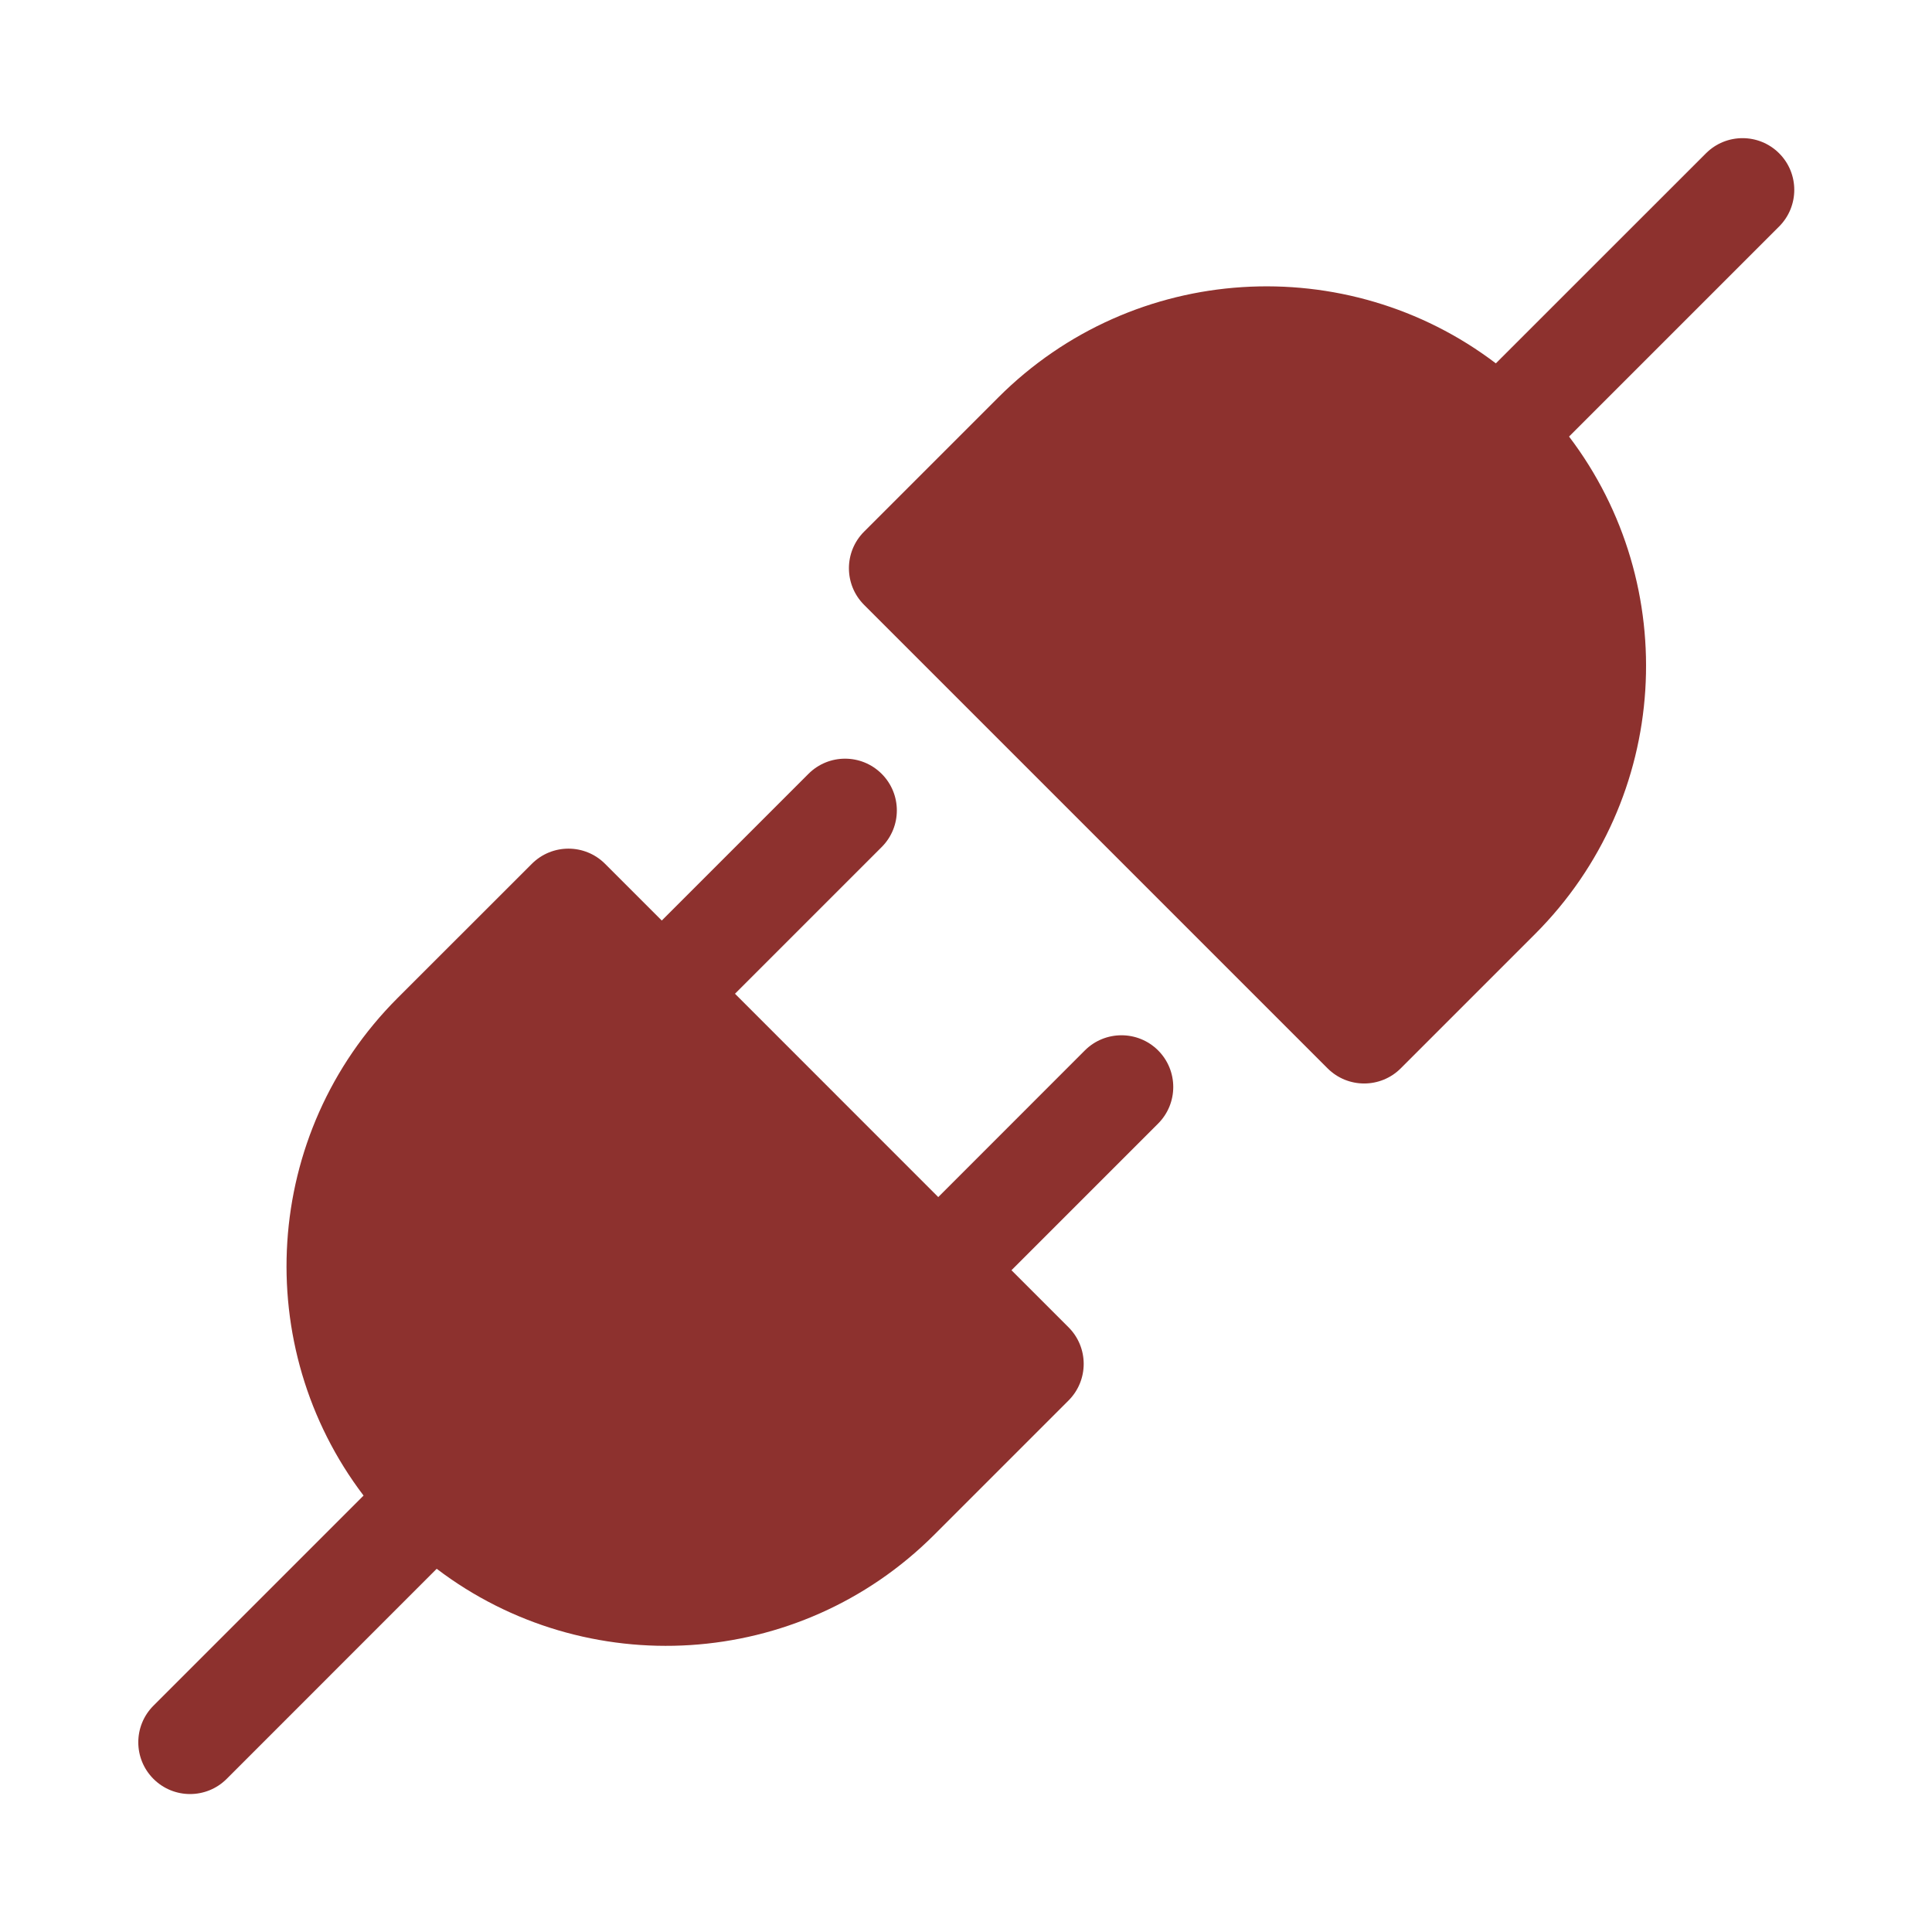
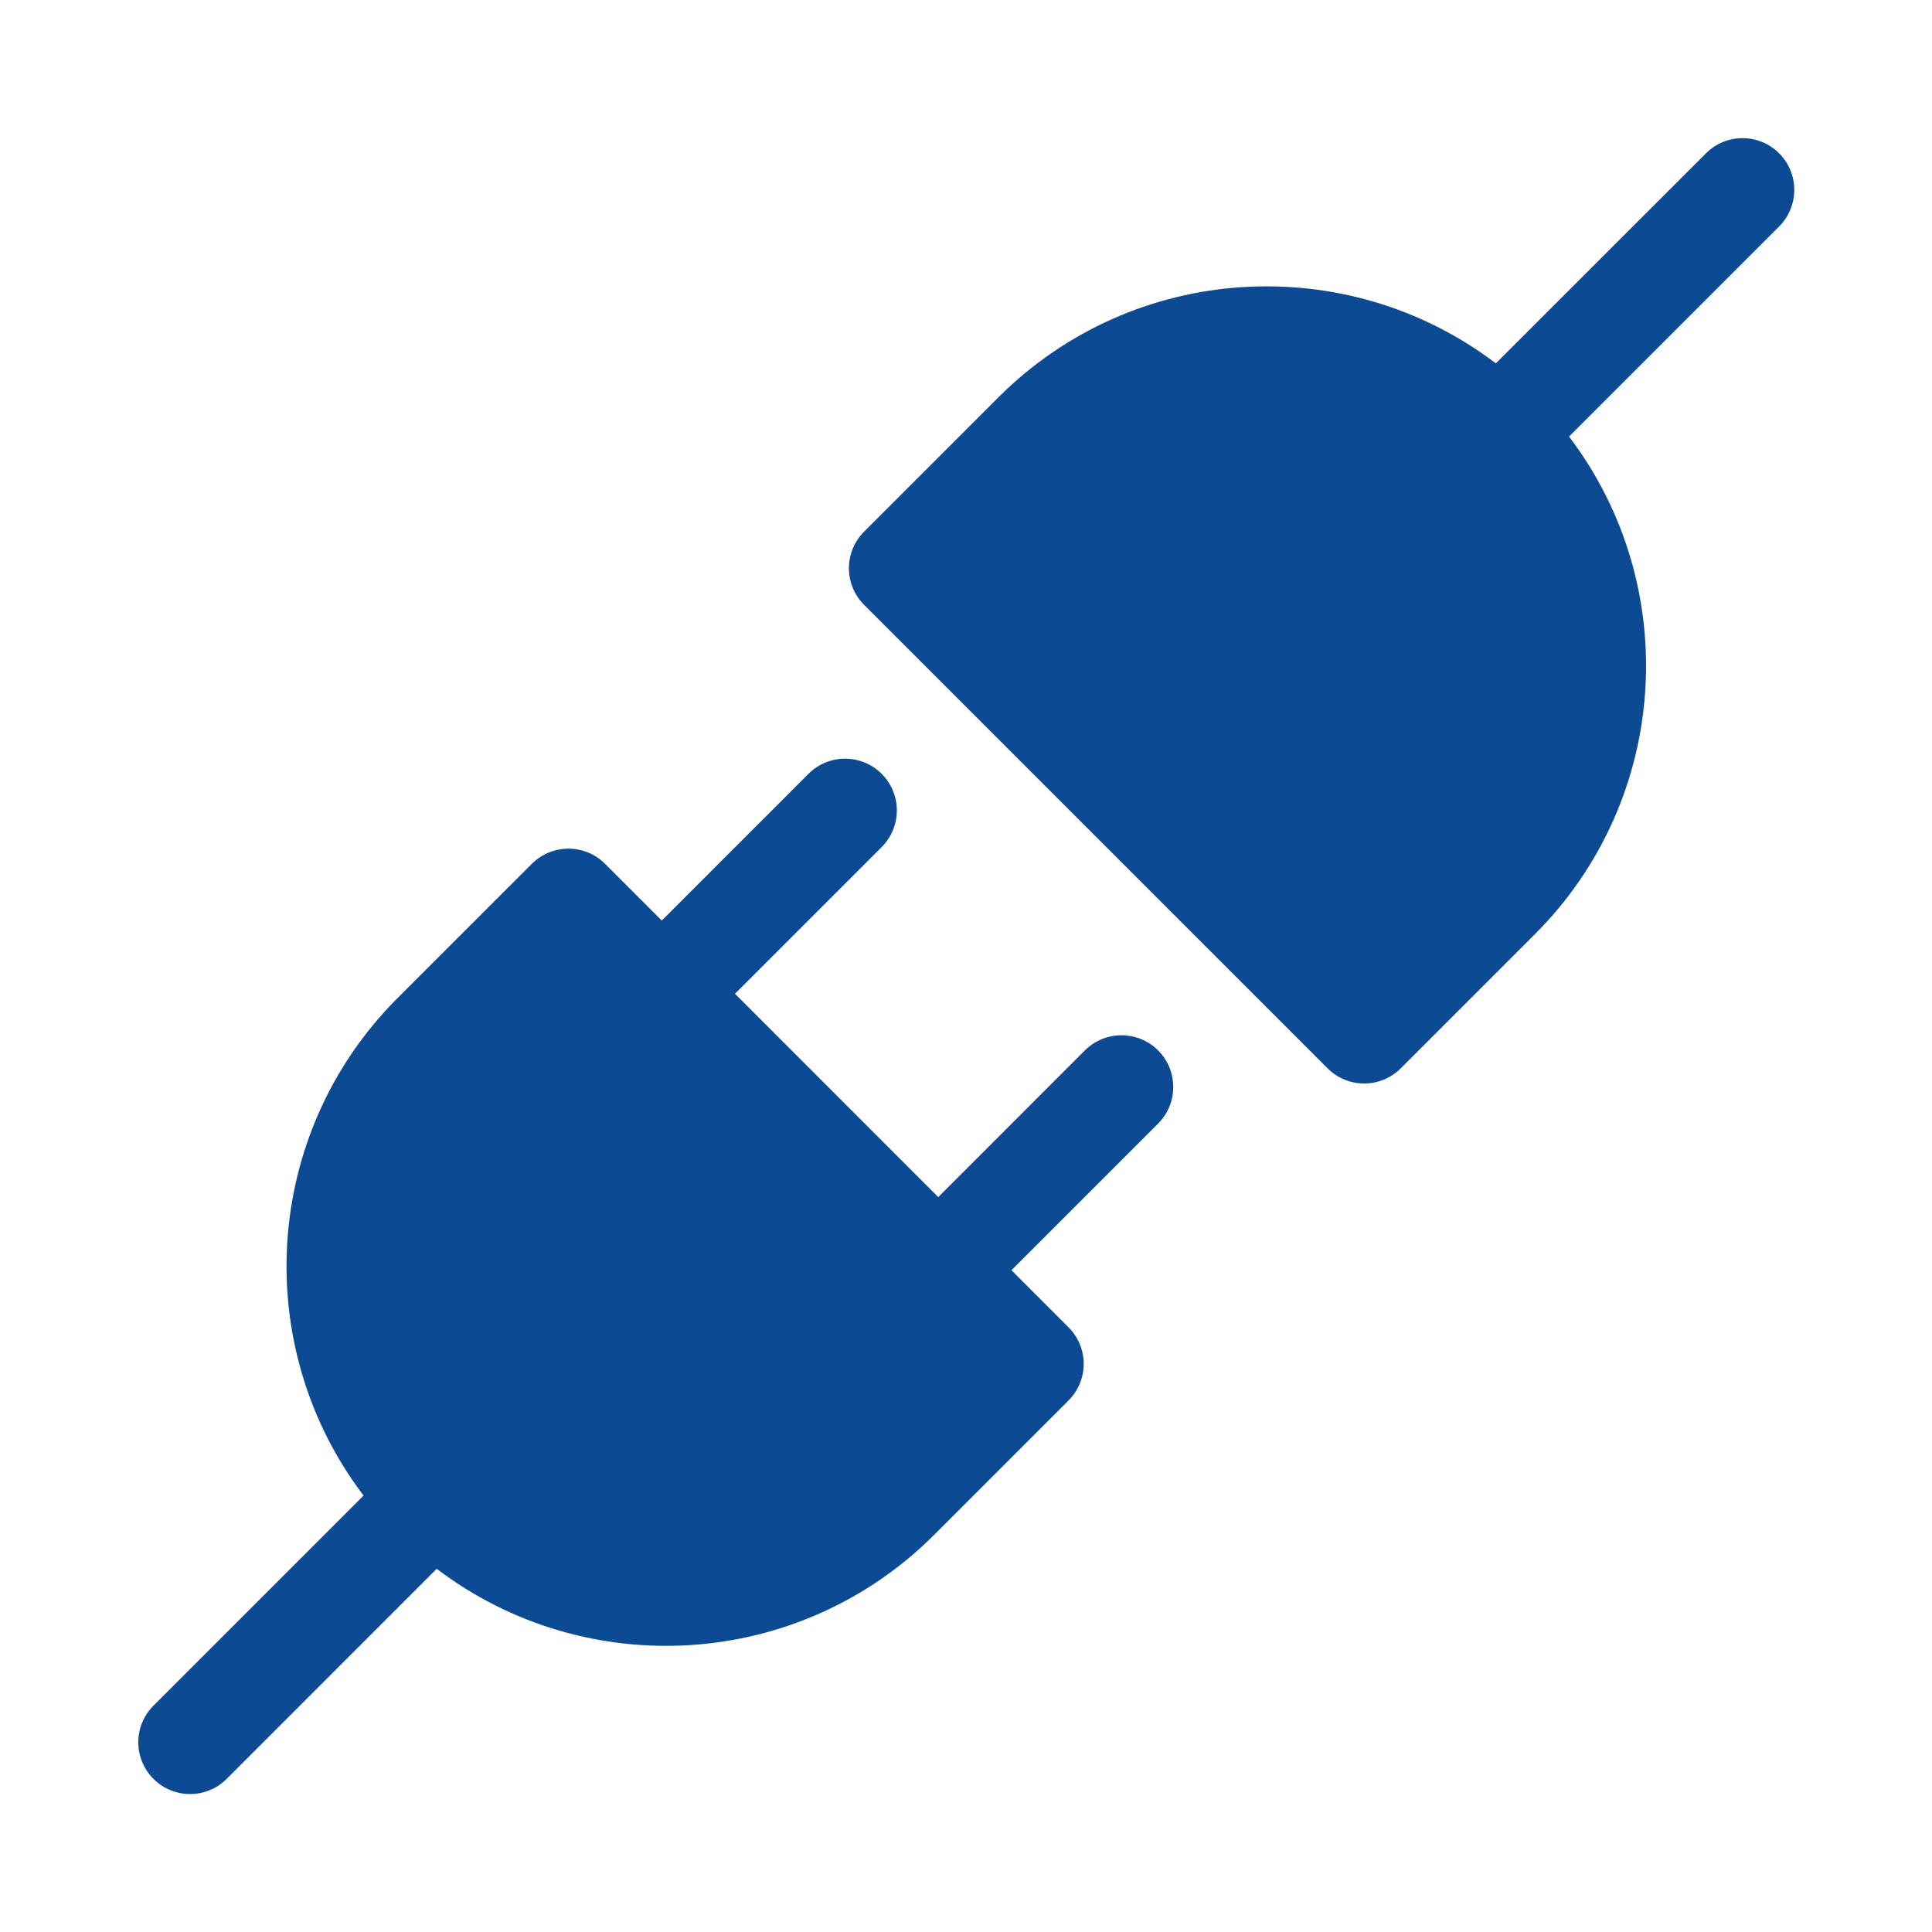
- <svg width="24px" height="24px" viewBox="0 0 28 28" fill="#8D312E">
-   <path d="M22.74 6.327C24.378 8.483 24.213 11.571 22.245 13.539L20.301 15.483C20.008 15.776 19.533 15.776 19.24 15.483L12.523 8.766C12.23 8.473 12.23 7.998 12.523 7.705L14.467 5.761C16.435 3.793 19.524 3.628 21.679 5.266L24.724 2.222C25.017 1.929 25.492 1.929 25.785 2.222C26.077 2.514 26.077 2.989 25.785 3.282L22.74 6.327Z" fill="#8D312E" />
-   <path d="M12.778 12.276C13.071 11.983 13.071 11.508 12.778 11.215C12.485 10.922 12.01 10.922 11.717 11.215L9.591 13.341L8.769 12.519C8.476 12.226 8.001 12.226 7.708 12.519L5.763 14.463C3.795 16.431 3.631 19.52 5.269 21.675L2.224 24.72C1.931 25.013 1.931 25.488 2.224 25.781C2.517 26.074 2.992 26.074 3.285 25.781L6.329 22.736C8.485 24.375 11.573 24.21 13.541 22.242L15.486 20.297C15.779 20.004 15.779 19.529 15.486 19.236L14.659 18.409L16.784 16.284C17.077 15.991 17.077 15.516 16.784 15.223C16.491 14.931 16.016 14.931 15.723 15.223L13.598 17.349L10.652 14.402L12.778 12.276Z" fill="#8D312E" />
+ <svg width="24px" height="24px" viewBox="0 0 28 28" fill="#0C4B93">
+   <path d="M22.74 6.327C24.378 8.483 24.213 11.571 22.245 13.539L20.301 15.483C20.008 15.776 19.533 15.776 19.24 15.483L12.523 8.766C12.23 8.473 12.23 7.998 12.523 7.705L14.467 5.761C16.435 3.793 19.524 3.628 21.679 5.266L24.724 2.222C25.017 1.929 25.492 1.929 25.785 2.222C26.077 2.514 26.077 2.989 25.785 3.282L22.74 6.327Z" fill="#0C4B93" />
+   <path d="M12.778 12.276C13.071 11.983 13.071 11.508 12.778 11.215C12.485 10.922 12.01 10.922 11.717 11.215L9.591 13.341L8.769 12.519C8.476 12.226 8.001 12.226 7.708 12.519L5.763 14.463C3.795 16.431 3.631 19.52 5.269 21.675L2.224 24.72C1.931 25.013 1.931 25.488 2.224 25.781C2.517 26.074 2.992 26.074 3.285 25.781L6.329 22.736C8.485 24.375 11.573 24.21 13.541 22.242L15.486 20.297C15.779 20.004 15.779 19.529 15.486 19.236L14.659 18.409L16.784 16.284C17.077 15.991 17.077 15.516 16.784 15.223C16.491 14.931 16.016 14.931 15.723 15.223L13.598 17.349L10.652 14.402L12.778 12.276Z" fill="#0C4B93" />
</svg>
